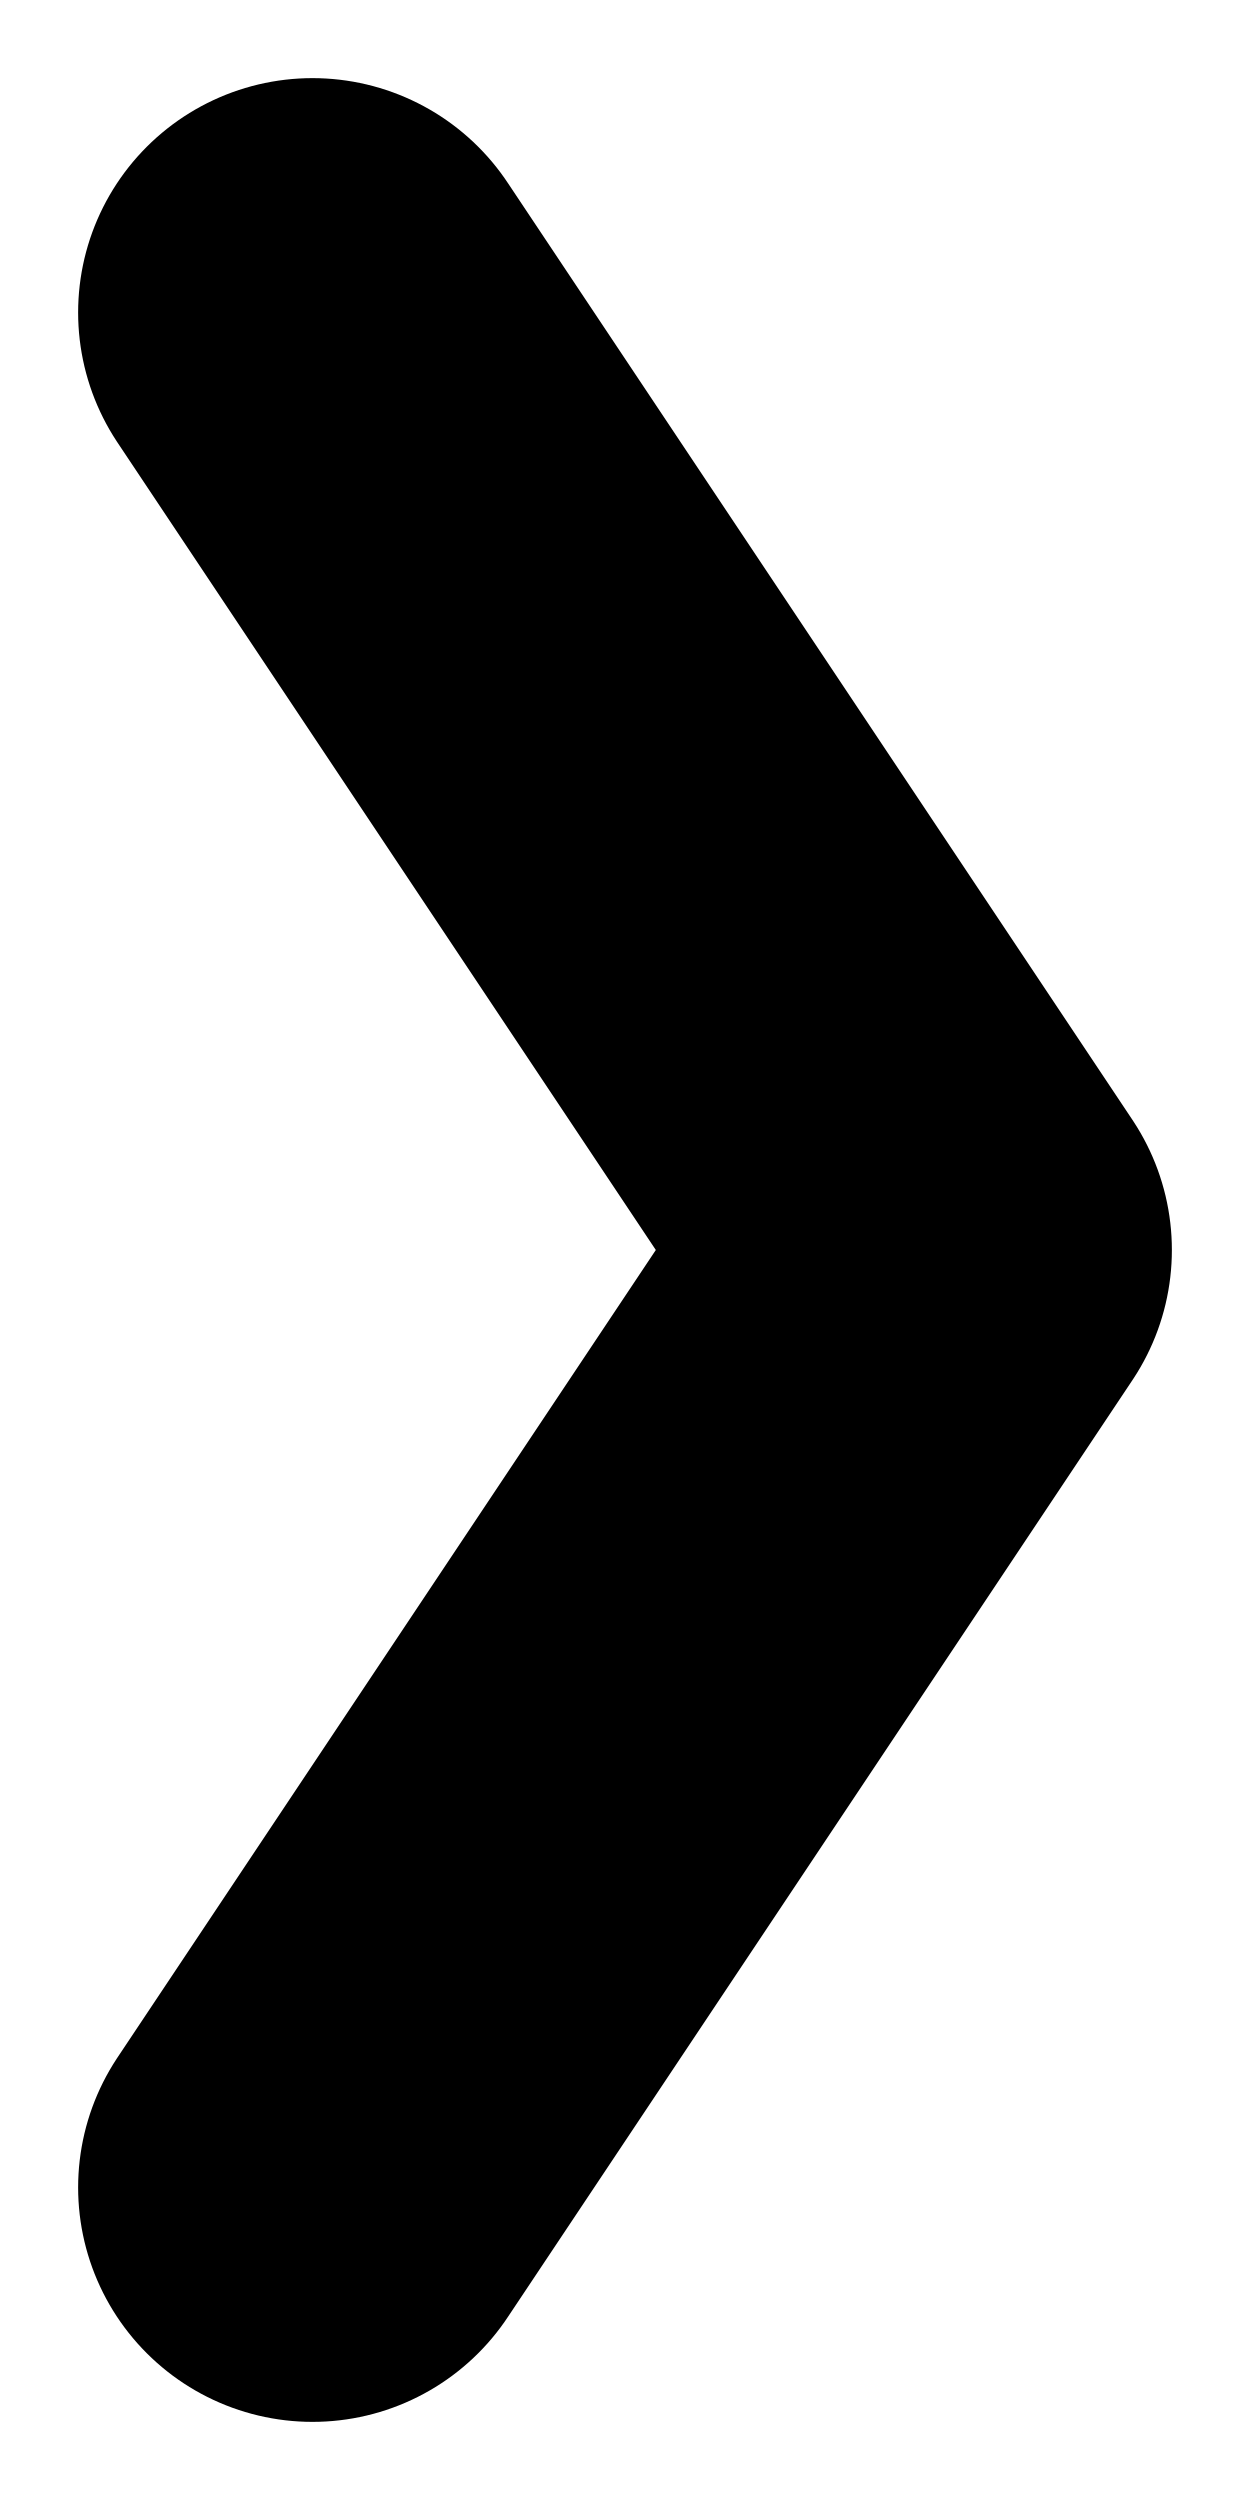
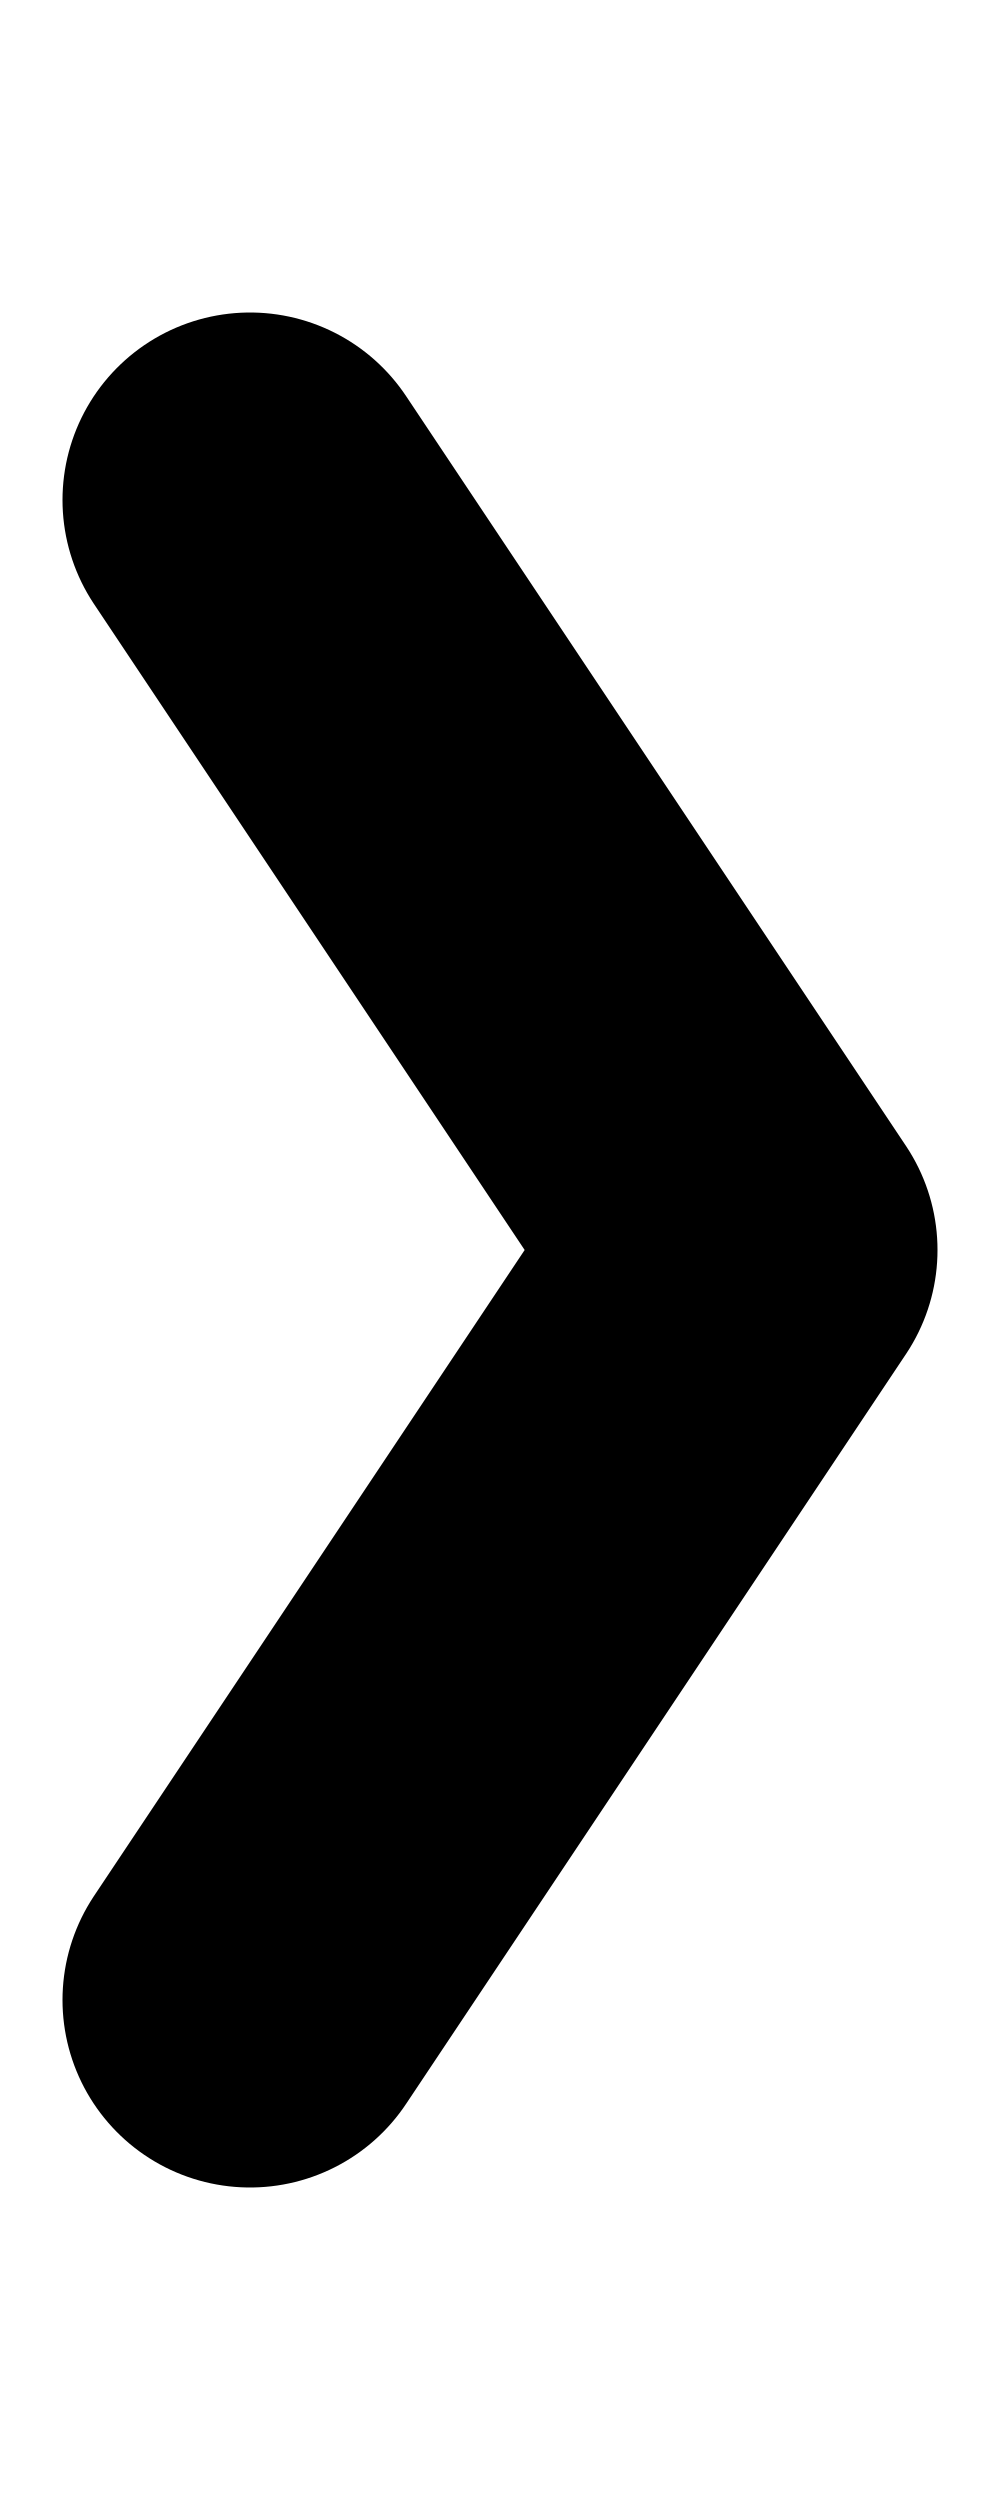
- <svg xmlns="http://www.w3.org/2000/svg" width="4" height="8" fill="none">
-   <path d="M1 7l2-3-2-3" stroke="currentColor" fill="none" stroke-width="1.5" stroke-linecap="round" stroke-linejoin="round" />
+ <svg xmlns="http://www.w3.org/2000/svg" width="4" height="10" fill="none">
+   <path d="M1 8l2-3-2-3" stroke="currentColor" fill="none" stroke-width="1.5" stroke-linecap="round" stroke-linejoin="round" />
</svg>
